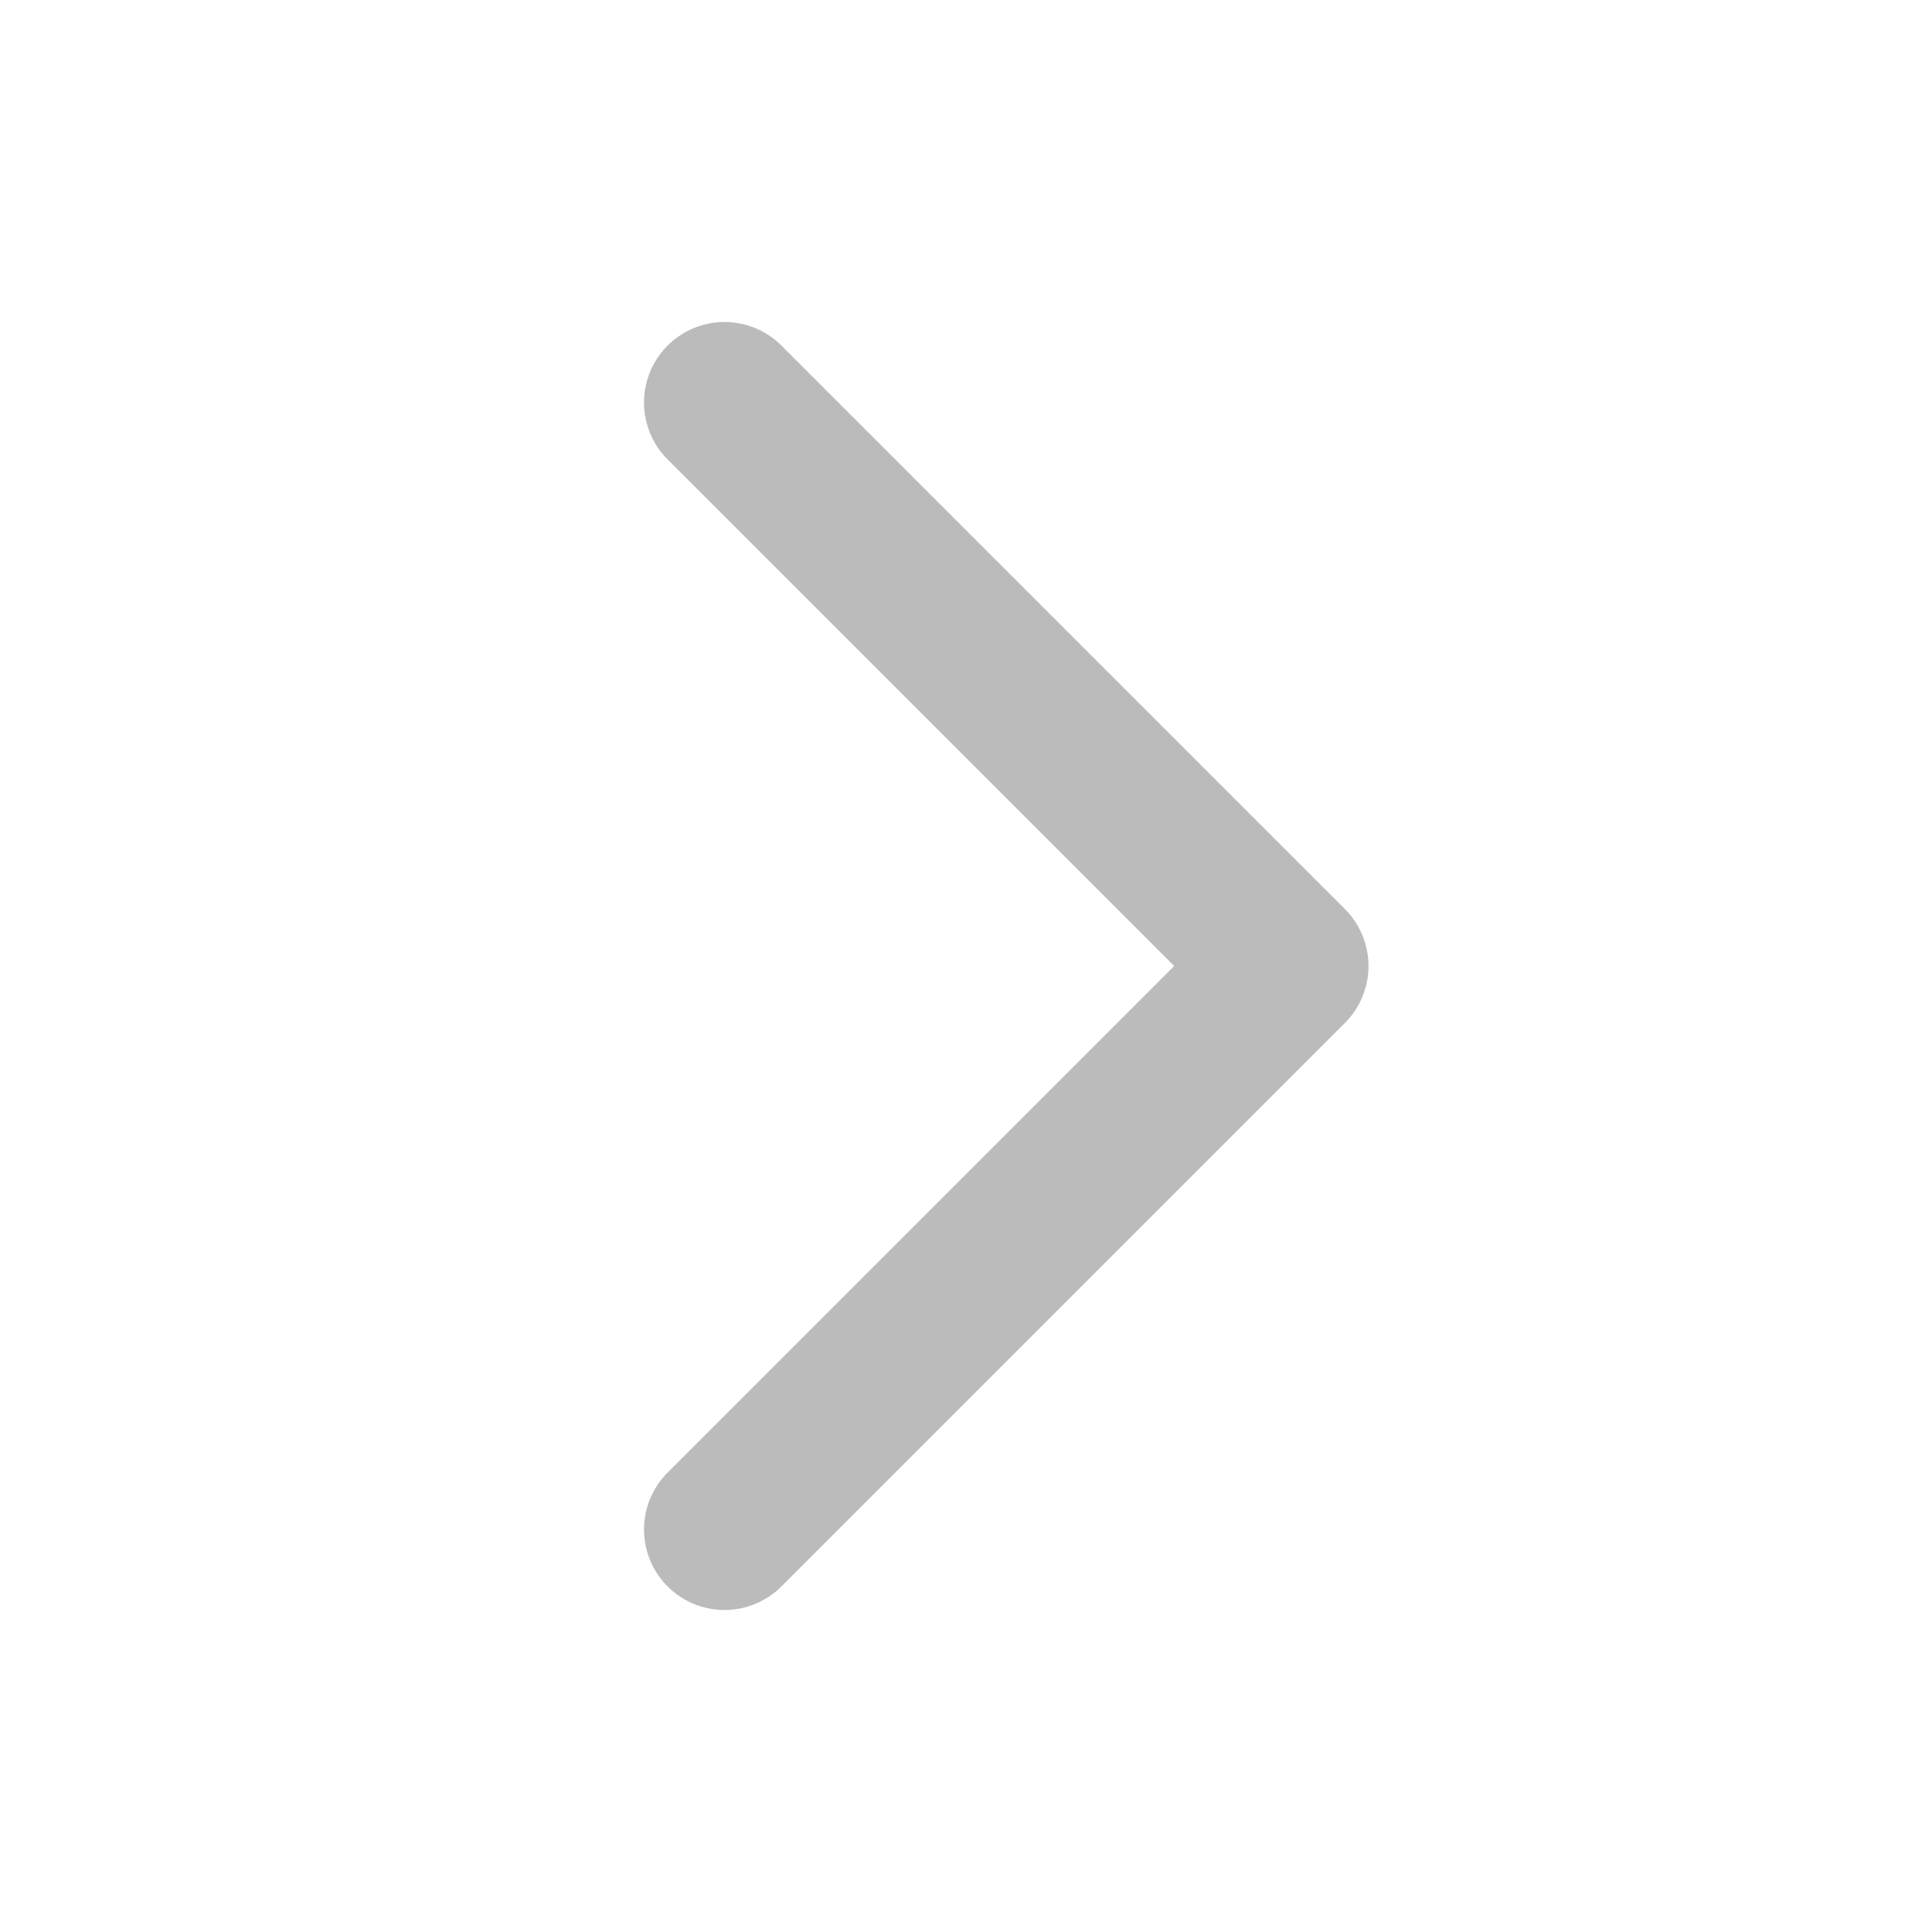
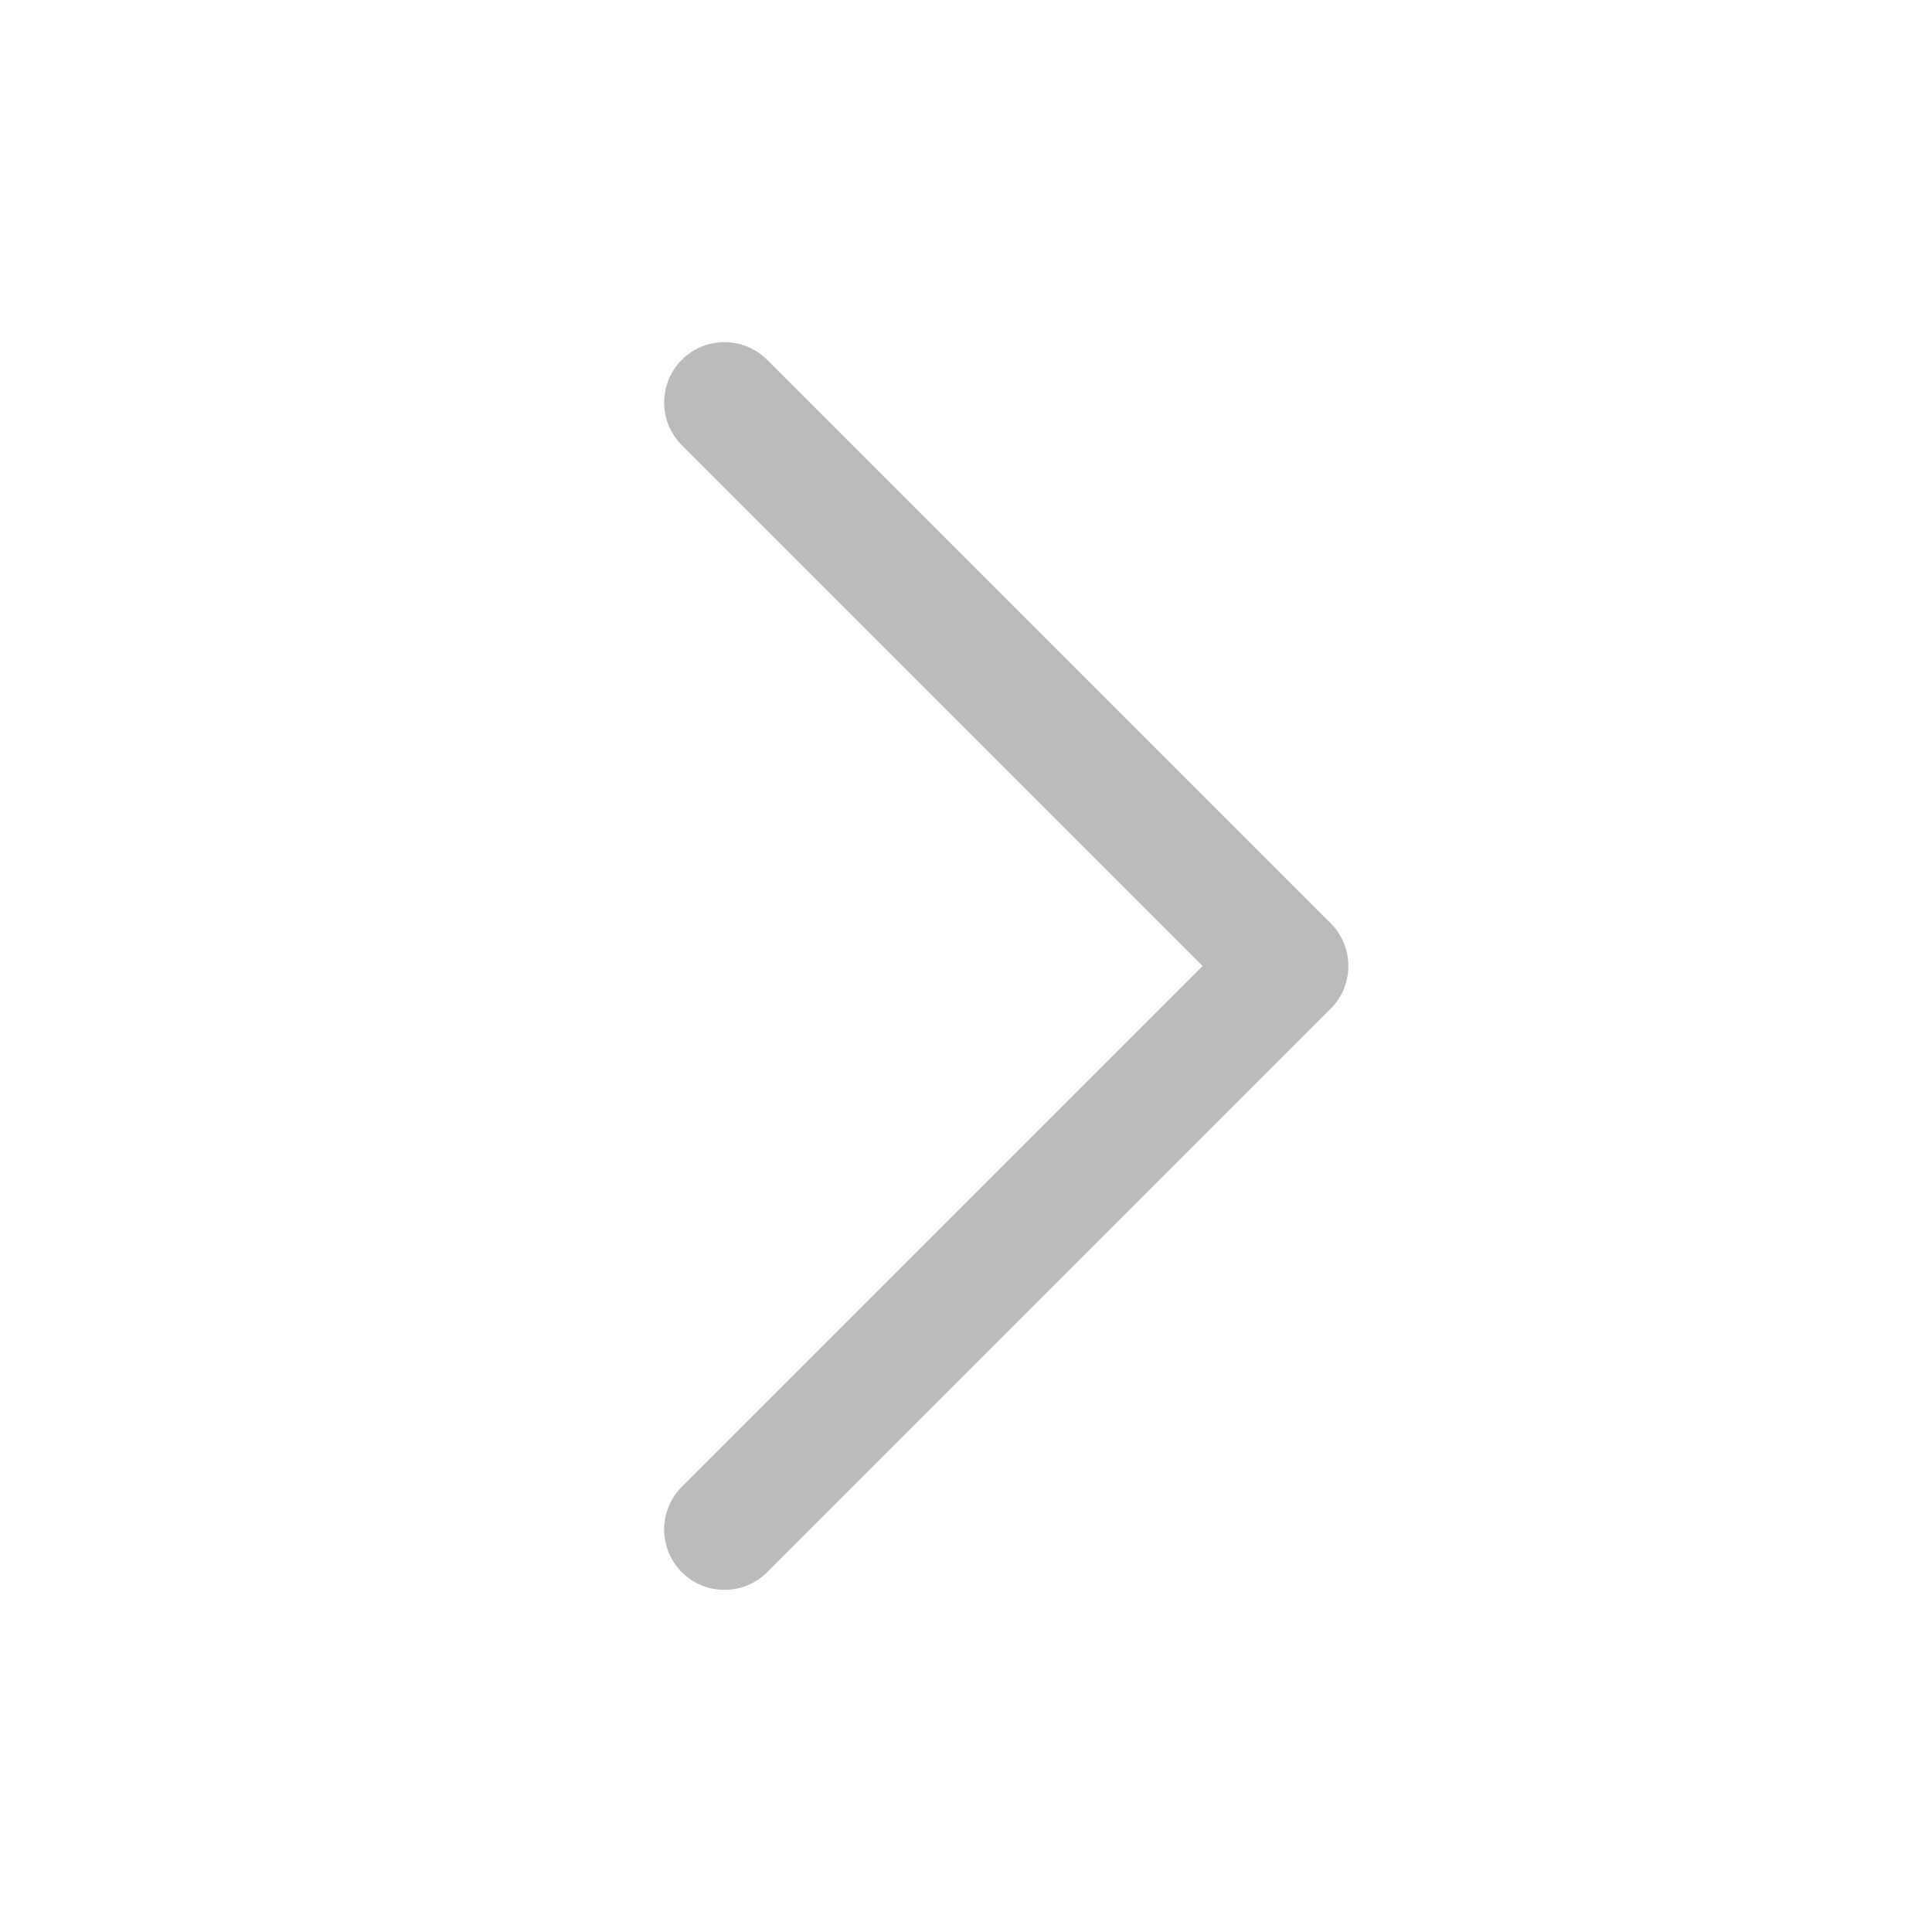
<svg xmlns="http://www.w3.org/2000/svg" width="36px" height="36px" class="h-6 w-6" fill="none" viewBox="0 0 24 24" stroke="#bbb">
-   <path stroke-linecap="round" stroke-linejoin="round" stroke-width="2" d="M9 5l7 7-7 7" />
+   <path stroke-linecap="round" stroke-linejoin="round" stroke-width="1.5" d="M9 5l7 7-7 7" />
</svg>
